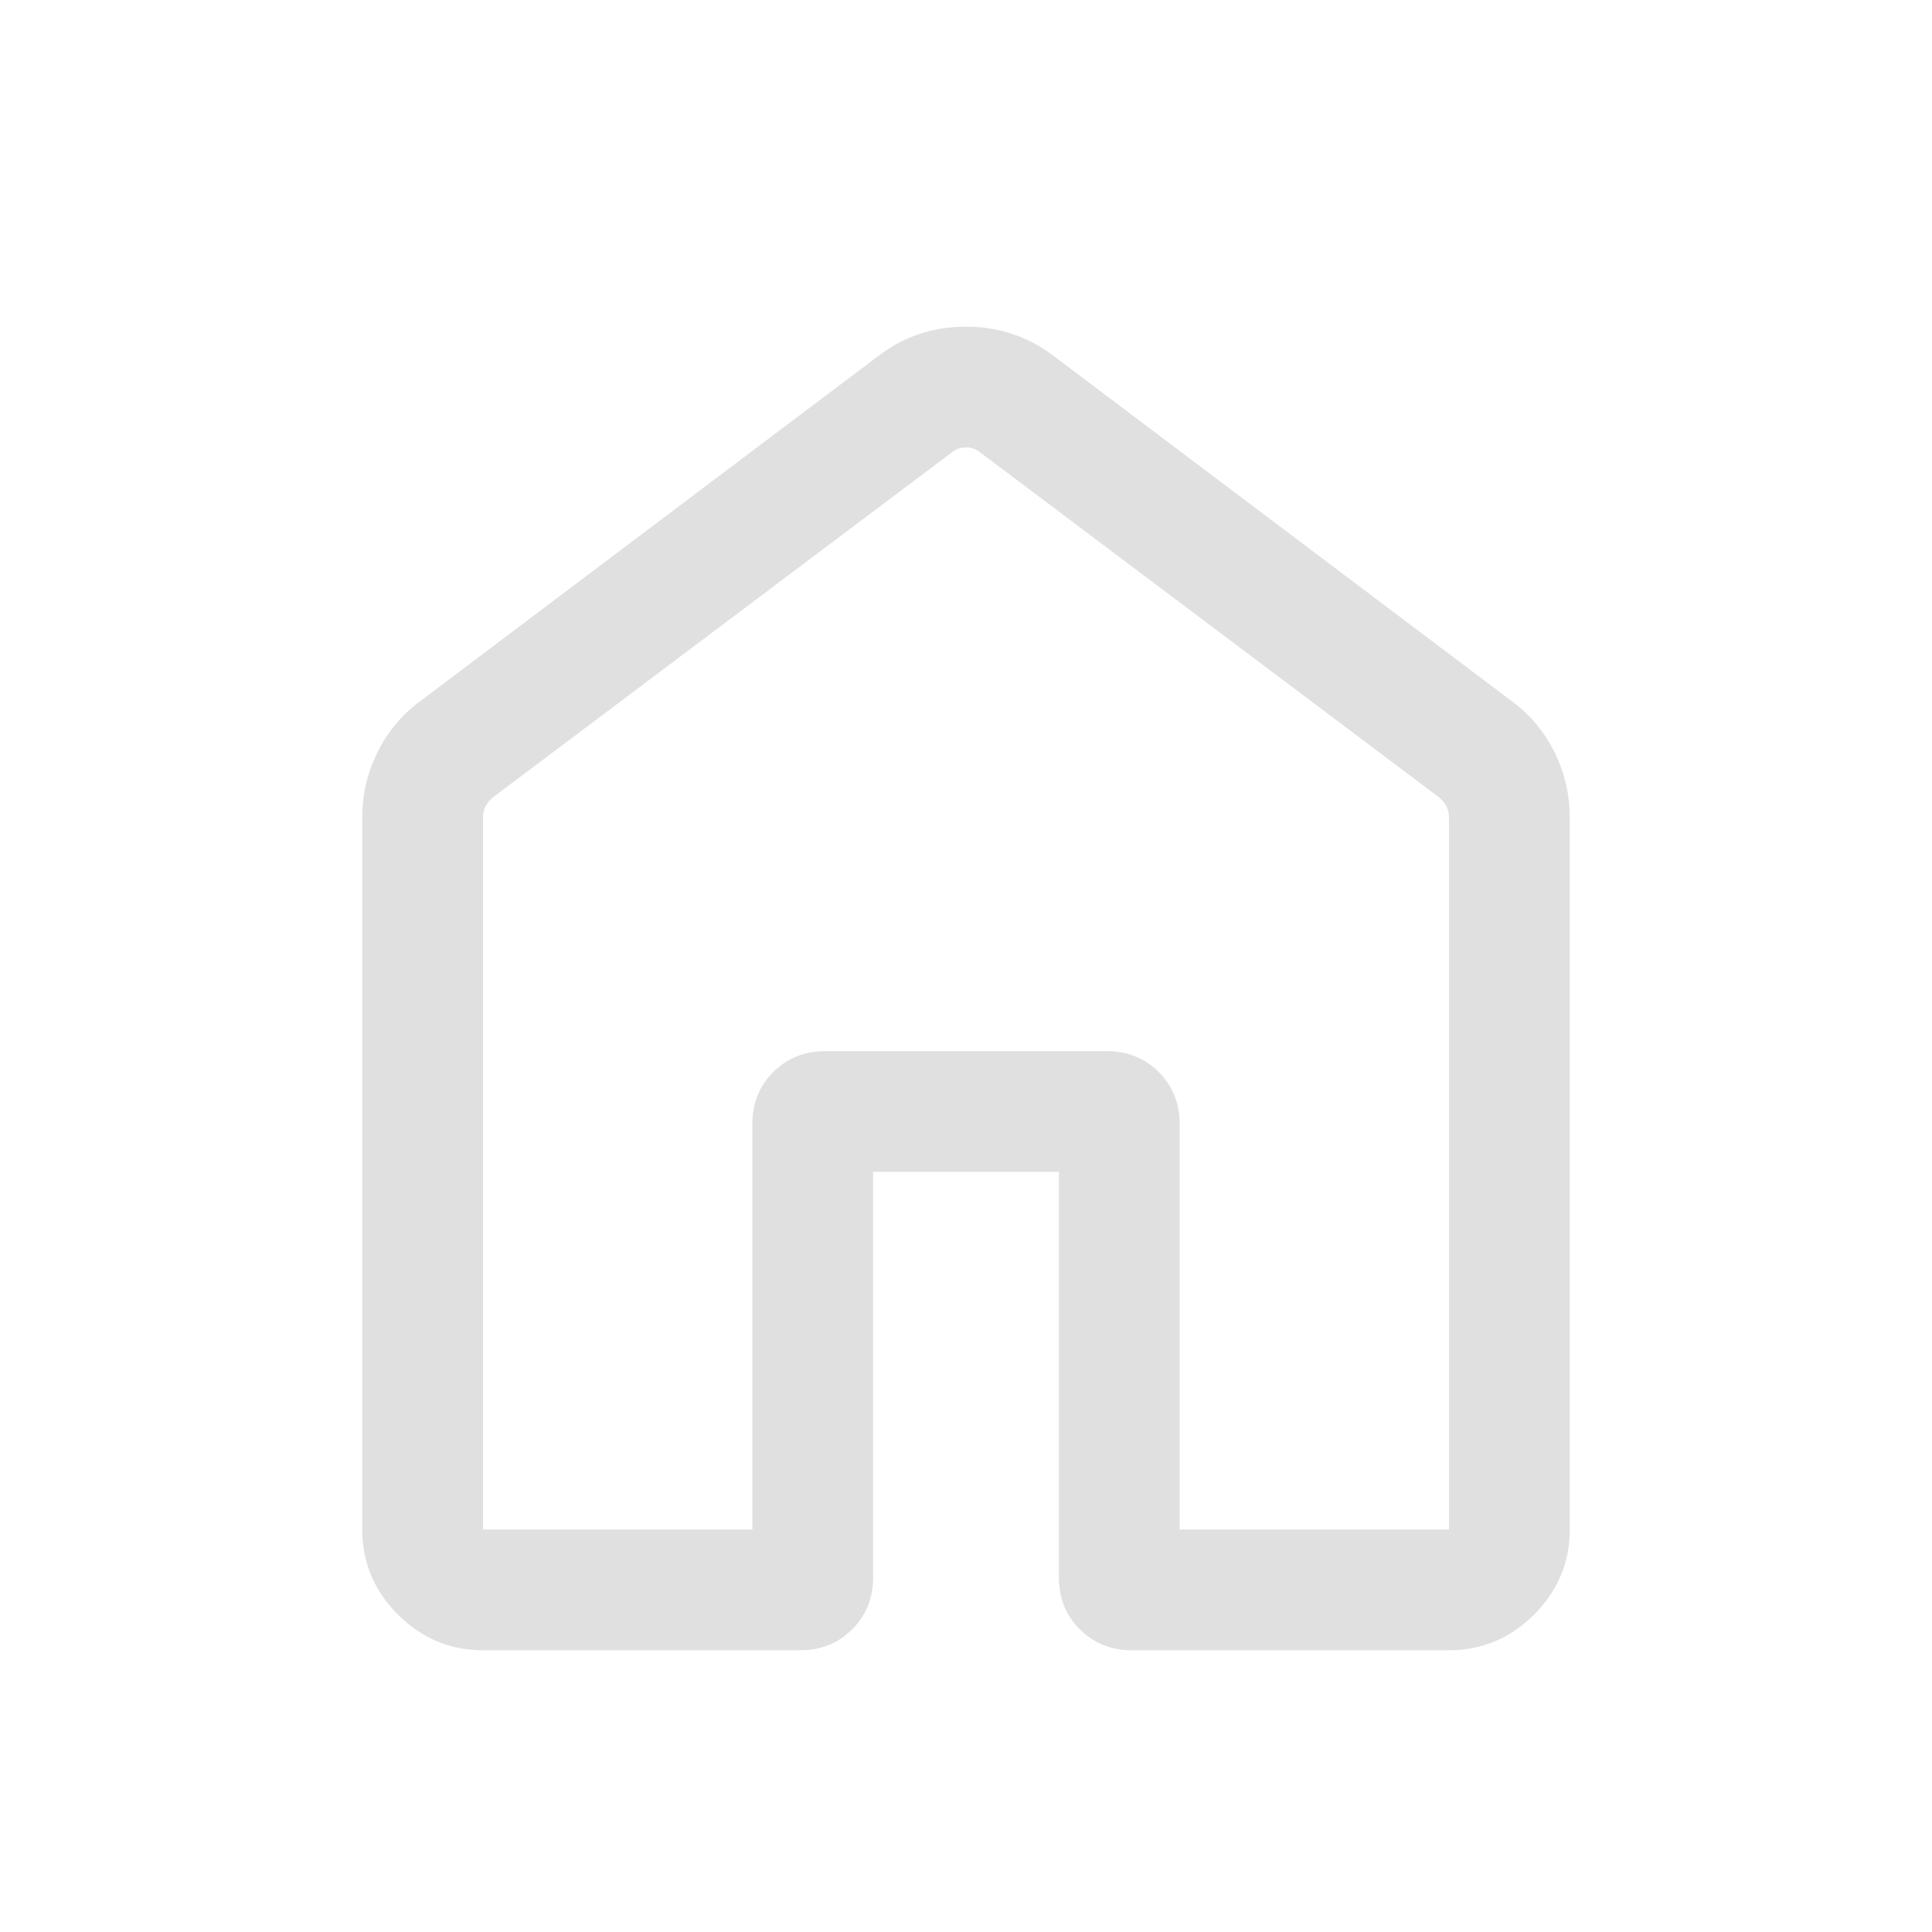
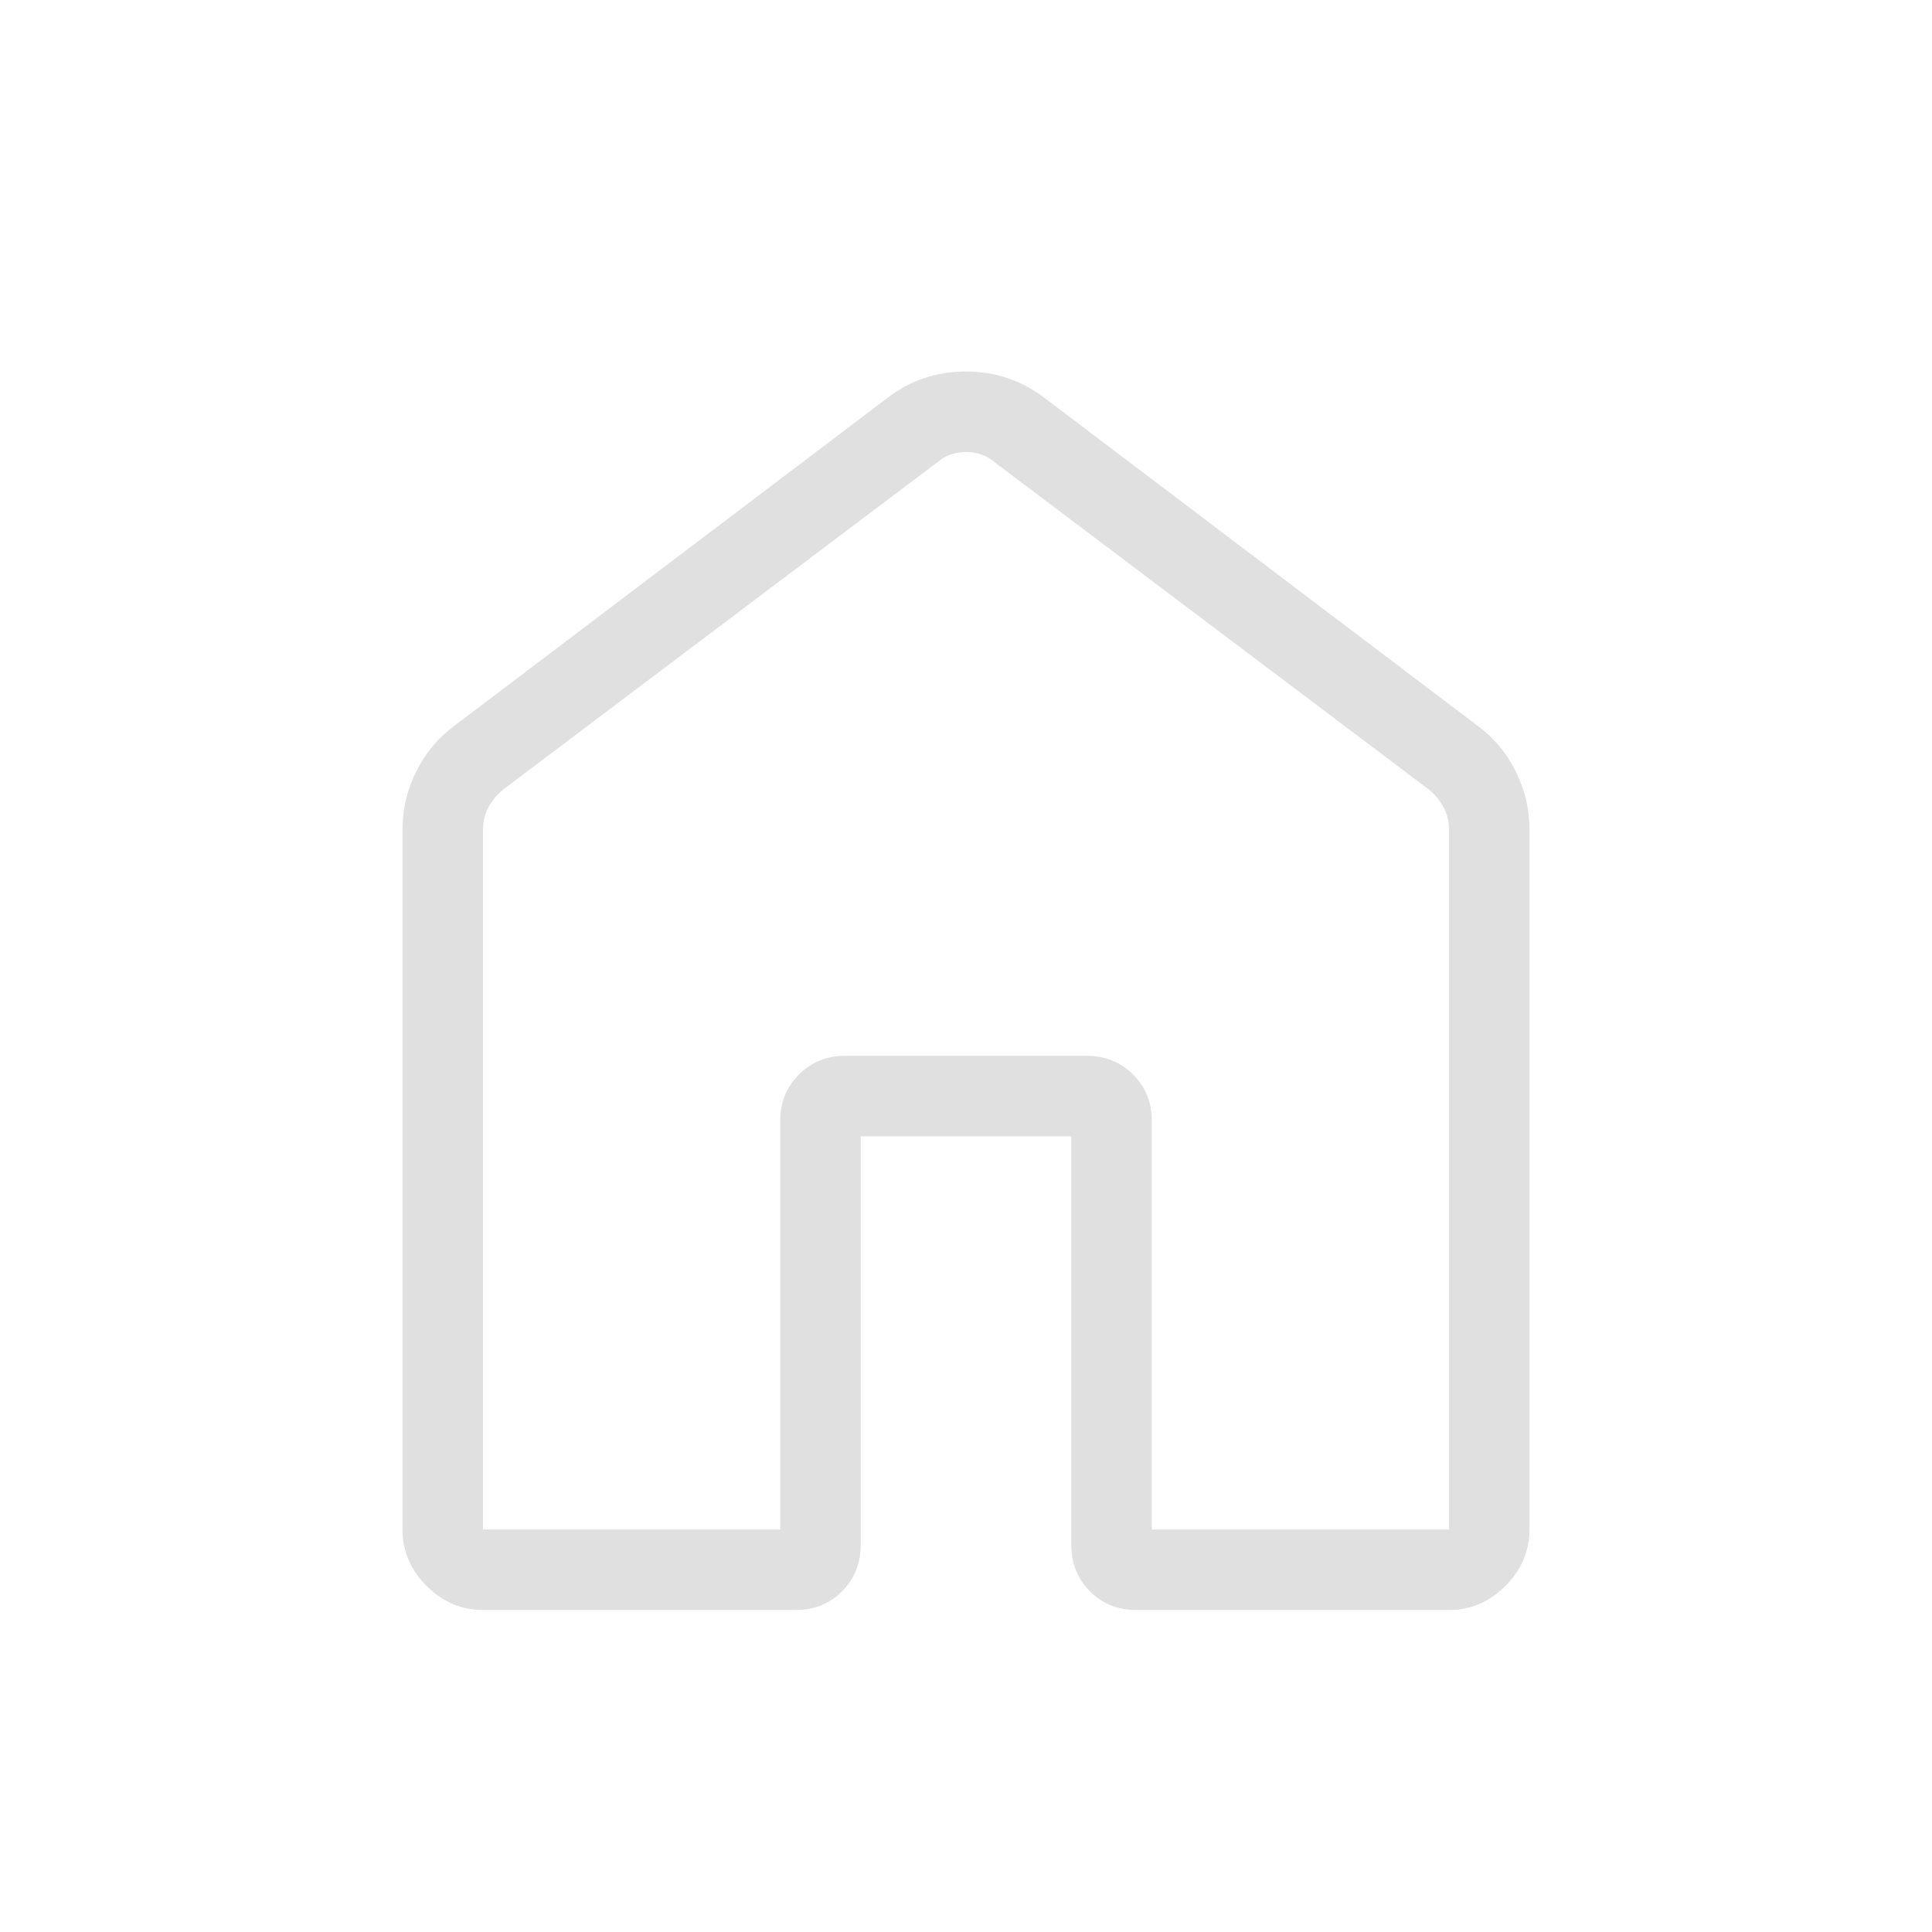
<svg xmlns="http://www.w3.org/2000/svg" width="24" height="24" viewBox="0 0 24 24" fill="none">
-   <path d="M6 19H9.346V13.961C9.346 13.705 9.433 13.491 9.606 13.317C9.779 13.144 9.994 13.058 10.25 13.058H13.75C14.006 13.058 14.221 13.144 14.394 13.317C14.567 13.491 14.654 13.705 14.654 13.961V19H18V10.154C18 10.102 17.989 10.056 17.966 10.014C17.944 9.973 17.913 9.936 17.875 9.904L12.183 5.625C12.131 5.58 12.07 5.558 12 5.558C11.93 5.558 11.869 5.58 11.817 5.625L6.125 9.904C6.087 9.936 6.056 9.973 6.034 10.014C6.011 10.056 6 10.102 6 10.154V19ZM4.5 19V10.154C4.5 9.868 4.564 9.596 4.692 9.34C4.82 9.084 4.997 8.873 5.223 8.708L10.915 4.419C11.231 4.178 11.592 4.058 11.998 4.058C12.405 4.058 12.767 4.178 13.085 4.419L18.777 8.708C19.003 8.873 19.18 9.084 19.308 9.34C19.436 9.596 19.5 9.868 19.5 10.154V19C19.5 19.409 19.352 19.761 19.057 20.057C18.761 20.352 18.409 20.5 18 20.5H14.058C13.802 20.5 13.587 20.413 13.414 20.24C13.24 20.067 13.154 19.852 13.154 19.596V14.557H10.846V19.596C10.846 19.852 10.759 20.067 10.586 20.24C10.413 20.413 10.198 20.5 9.942 20.5H6C5.591 20.5 5.239 20.352 4.943 20.057C4.648 19.761 4.5 19.409 4.5 19Z" fill="#E0E0E0" />
+   <path d="M6 19H9.692V13.923C9.692 13.694 9.77 13.502 9.925 13.348C10.079 13.193 10.271 13.116 10.5 13.116H13.5C13.729 13.116 13.921 13.193 14.075 13.348C14.23 13.502 14.308 13.694 14.308 13.923V19H18V10.308C18 10.205 17.978 10.112 17.933 10.029C17.888 9.945 17.827 9.872 17.75 9.808L12.366 5.75C12.263 5.66 12.141 5.615 12 5.615C11.859 5.615 11.737 5.66 11.634 5.75L6.25 9.808C6.173 9.872 6.112 9.945 6.067 10.029C6.022 10.112 6 10.205 6 10.308V19ZM5 19V10.308C5 10.052 5.057 9.81 5.172 9.581C5.286 9.352 5.444 9.163 5.646 9.015L11.031 4.938C11.313 4.723 11.635 4.615 11.997 4.615C12.359 4.615 12.683 4.723 12.969 4.938L18.354 9.015C18.556 9.163 18.714 9.352 18.828 9.581C18.943 9.81 19 10.052 19 10.308V19C19 19.268 18.9 19.502 18.701 19.701C18.502 19.9 18.268 20 18 20H14.116C13.886 20 13.695 19.923 13.54 19.768C13.385 19.613 13.308 19.421 13.308 19.192V14.116H10.692V19.192C10.692 19.421 10.615 19.613 10.46 19.768C10.305 19.923 10.114 20 9.884 20H6C5.732 20 5.498 19.9 5.299 19.701C5.1 19.502 5 19.268 5 19Z" fill="#E0E0E0" />
</svg>
